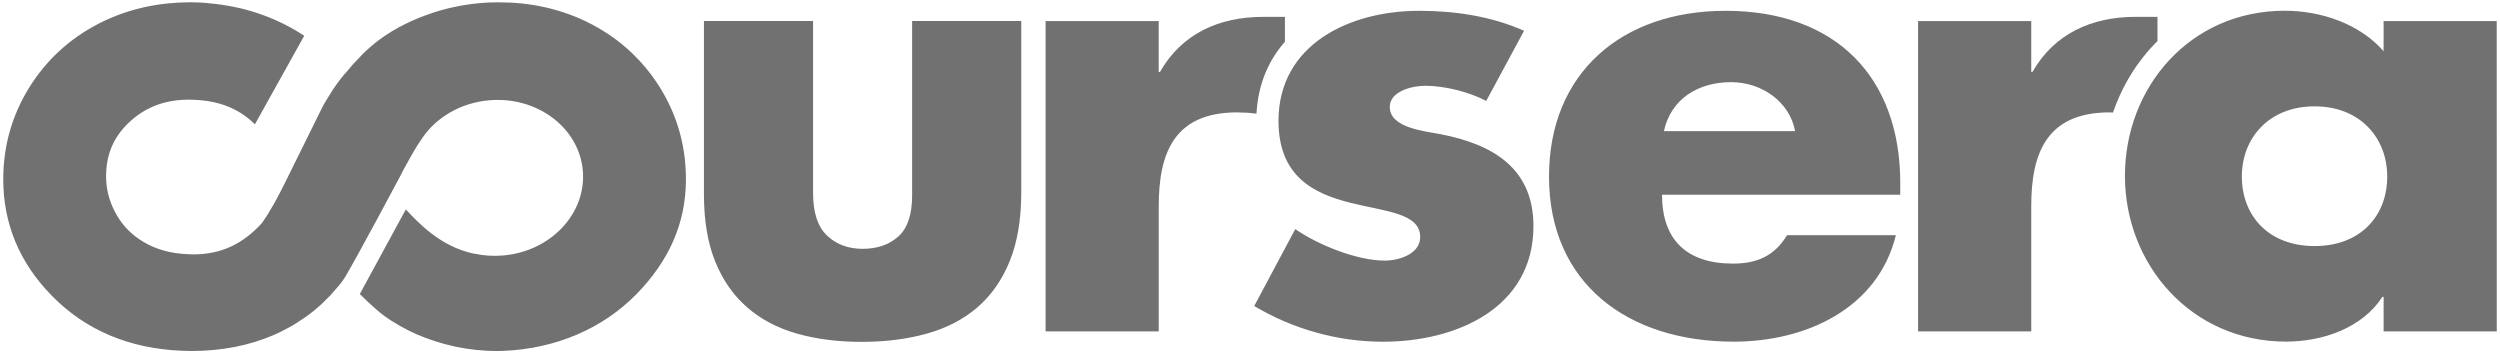
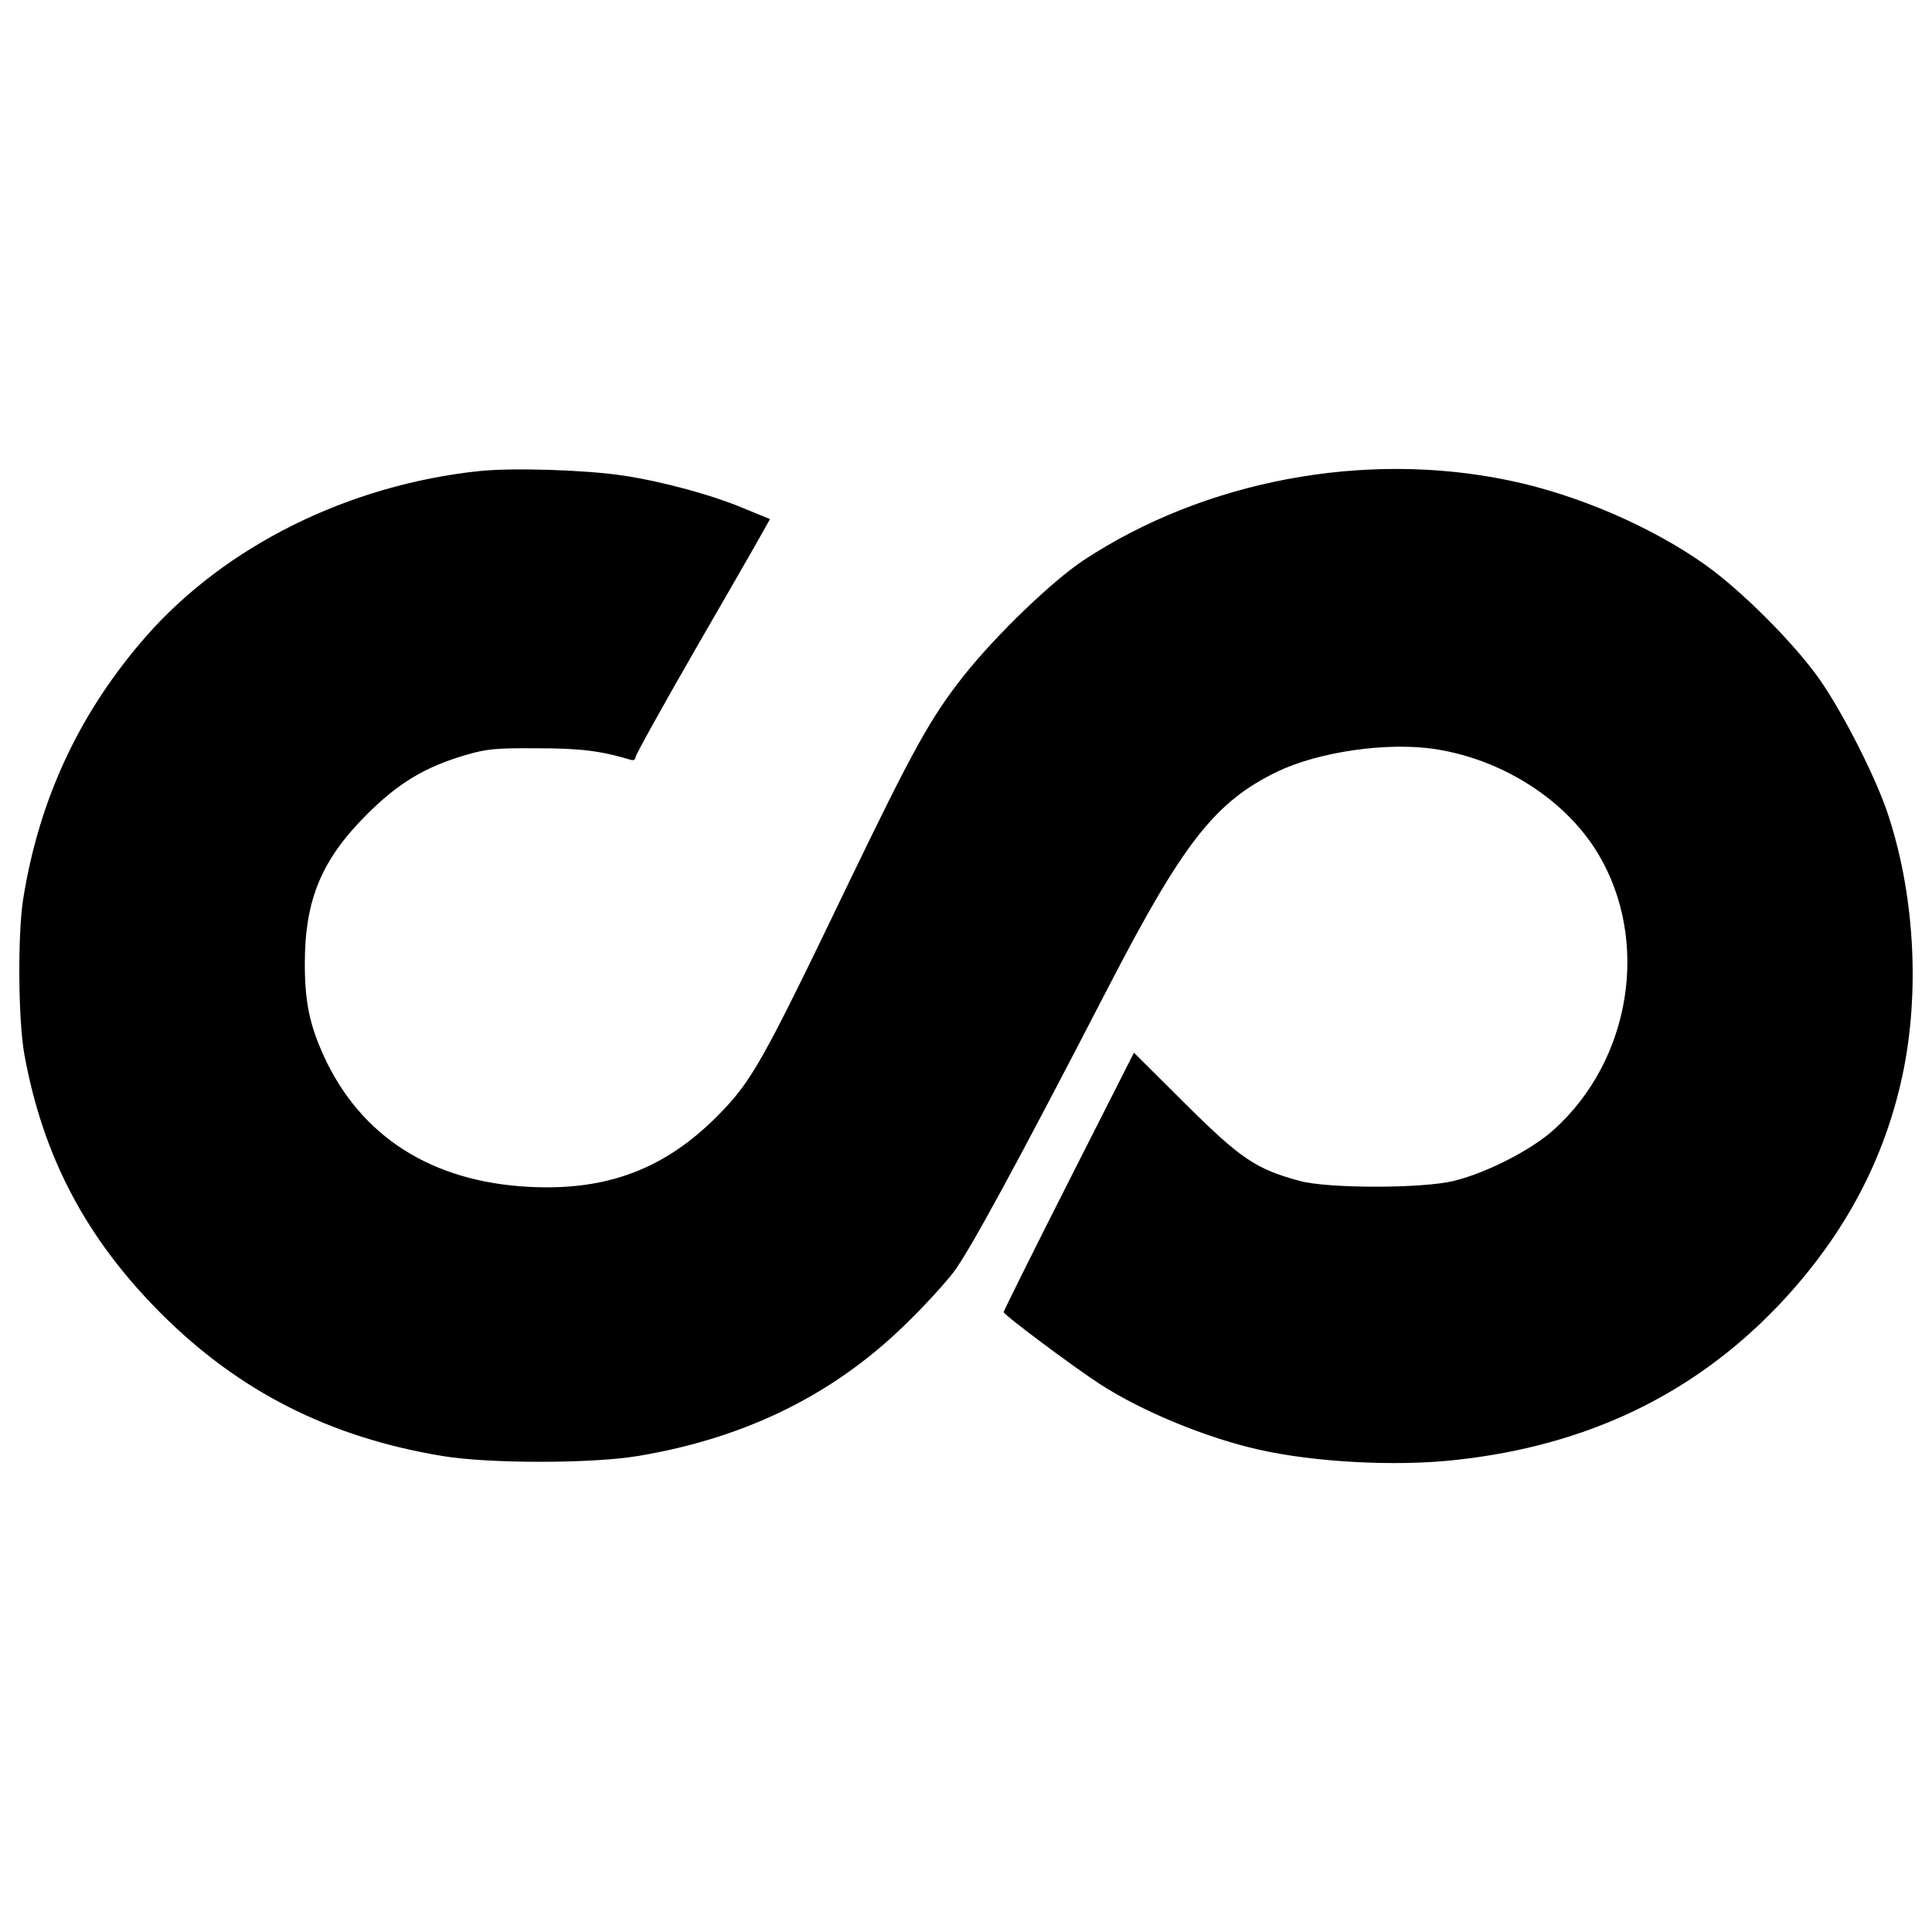
- <svg xmlns="http://www.w3.org/2000/svg" width="2500" height="352" viewBox="0 0 512 72" preserveAspectRatio="xMidYMid">
-   <g fill="#717172">
-     <path d="M257.329 23.234c.312-6 2.463-10.904 5.825-14.73V3.408h-4.468c-9.032 0-16.677 3.462-21.122 11.282h-.26V4.268h-23.165v63.555h23.17V42.166c0-10.89 3.186-19.192 16.043-19.192 1.4.01 2.71.09 3.977.26zM432.749 23.002c1.924-5.617 5.045-10.62 9.102-14.634V3.403h-4.46c-9.035 0-16.672 3.46-21.14 11.277h-.25V4.268h-23.18v63.555h23.18V42.166c0-10.89 3.196-19.192 16.053-19.192l.695.028zM304.381 20.619c-3.574-1.858-8.549-3.097-12.506-3.097-2.658 0-7.25 1.106-7.25 4.336 0 4.34 7.25 4.955 10.455 5.589 10.8 2.1 18.97 7.06 18.97 18.814 0 16.72-15.664 23.68-30.828 23.68-9.301 0-18.45-2.605-26.357-7.315l8.403-15.745c4.705 3.234 12.601 6.444 18.332 6.444 2.931 0 7.258-1.357 7.258-4.827 0-4.956-7.258-5.216-14.526-7.07-7.248-1.858-14.497-5.319-14.497-16.719 0-15.613 14.497-22.54 28.787-22.54 7.385 0 14.776 1.11 21.51 4.085l-7.75 14.365zM511.335 67.823h-23.17v-7.07h-.255c-4.075 6.318-12.114 9.164-19.74 9.164-19.368 0-32.982-15.736-32.982-33.95 0-18.195 13.372-33.813 32.721-33.813 7.509 0 15.415 2.724 20.252 8.294v-6.18h23.165l.01 63.555zM459.13 36.104c0 8.048 5.484 14.243 14.894 14.243 9.42 0 14.88-6.185 14.88-14.243 0-7.806-5.46-14.37-14.88-14.37-9.41.006-14.894 6.564-14.894 14.37zM389.167 39.83h-48.783c0 9.16 4.979 14.11 14.525 14.11 4.965 0 8.526-1.603 11.079-5.82h22.29c-3.693 14.993-18.342 21.807-33.236 21.807-21.633 0-37.804-11.902-37.804-33.818 0-21.183 14.88-33.94 36.144-33.94 22.663 0 35.794 13.632 35.794 35.302l-.01 2.36zm-21.524-13.017c-1.15-6.071-6.88-10.034-13.112-10.034-6.757 0-12.337 3.457-13.76 10.034h26.872zM140.442 34.998a46.18 46.18 0 0 0-.104-1.627v-.019c-.52-5.896-2.468-11.414-5.773-16.398a35.853 35.853 0 0 0-5.05-6.052c-2.757-2.653-5.949-4.847-9.547-6.582-5.414-2.586-11.396-3.891-17.779-3.891-.624 0-1.277.009-1.934.033-4.482.203-8.818 1.054-12.894 2.553-4.11 1.485-7.689 3.447-10.616 5.802-.595.473-1.243 1.054-1.938 1.693l-.502.491-.685.728H73.629l-.321.317-.156.17-.818.861a57.116 57.116 0 0 0-1.721 2.029l-.005-.01-.02-.019c-1.12 1.362-2.155 2.771-2.917 4.038a69.432 69.432 0 0 0-1.503 2.487l-6.681 13.51.009.009-.35.686-.738 1.494c-1.465 2.965-3.035 5.92-4.79 8.36-3.91 4.288-8.33 6.388-14.014 6.388-.398 0-.804-.02-1.22-.043-3.424-.137-6.36-.945-8.965-2.487a16.85 16.85 0 0 1-.81-.51c-2.127-1.414-3.758-3.23-4.978-5.495-1.376-2.568-1.986-5.192-1.9-7.972.004-.076.009-.142.009-.204.184-4.425 1.872-7.868 5.272-10.842a18.27 18.27 0 0 1 2.596-1.858c.127-.076.255-.147.383-.213 2.525-1.376 5.4-2.061 8.695-2.061l1.026.028c5.235.199 9.273 1.835 12.493 5.026l10.1-18.133c-2.417-1.617-5.145-3.008-8.152-4.138-.114-.042-.232-.09-.35-.127-.36-.128-.714-.26-1.083-.379-3.196-1.068-6.549-1.725-10-2.023-.086-.015-.18-.024-.265-.033-.53-.034-1.069-.1-1.598-.123A53.118 53.118 0 0 0 39.13.424h-.327c-6.35.023-12.25 1.324-17.646 3.9-6.043 2.913-10.942 7.155-14.573 12.62C2.963 22.412.986 28.479.703 34.99a39.186 39.186 0 0 0-.038 1.655C.66 45.75 3.98 53.76 10.58 60.484c6.89 7.055 15.85 10.857 26.607 11.306.69.028 1.372.047 2.052.047 6.086 0 11.717-1.083 16.767-3.248 1.263-.54 2.488-1.173 3.74-1.877.682-.393 1.325-.809 1.963-1.253l.473-.317.794-.544a30.554 30.554 0 0 0 2.719-2.218l.303-.288a44.58 44.58 0 0 0 1.503-1.485l1.811-2.047.69-.866.322-.472.322-.464c2.69-4.52 11.447-20.97 11.447-20.97v-.033l.52-1.003.435-.785c1.291-2.35 2.223-4.019 3.457-5.773l.033-.052c2.88-4.175 7.83-7.15 13.665-7.65 9.788-.842 18.365 5.588 19.155 14.364.785 8.776-6.516 16.573-16.304 17.42-2.038.175-4.019.038-5.887-.374l-.047.02c-7.182-1.495-11.755-6.734-14.01-9.075l-9.42 17.32s2.928 2.951 4.933 4.426c2.01 1.47 4.605 2.918 6.676 3.816 5.026 2.147 10.492 3.433 16.53 3.433.7 0 .559 0 1.287-.028 10.747-.45 20.327-4.568 27.236-11.623 6.544-6.7 10.095-14.35 10.128-23.406v-.27a55.104 55.104 0 0 0-.038-1.517zM176.473 69.97c-4.885 0-9.315-.568-13.292-1.703-3.977-1.135-7.372-2.927-10.185-5.385-2.823-2.46-4.998-5.59-6.53-9.386-1.532-3.797-2.298-8.374-2.298-13.708V4.254h22.351v35.25c0 3.996.955 6.89 2.86 8.696 1.911 1.81 4.337 2.714 7.278 2.714 3.007 0 5.447-.842 7.33-2.53 1.872-1.688 2.817-4.487 2.817-8.421V4.253h22.351V39.32c0 5.523-.784 10.218-2.35 14.081-1.565 3.868-3.773 7.027-6.615 9.485-2.856 2.46-6.293 4.246-10.336 5.386-4.043 1.13-8.502 1.697-13.381 1.697z" />
+ <svg xmlns="http://www.w3.org/2000/svg" version="1.1" x="0px" y="0px" viewBox="0 0 1000 1000" enable-background="new 0 0 1000 1000" xml:space="preserve">
+   <g>
+     <g transform="translate(0,338) scale(0.1,-0.1)">
+       <path d="M2478.9,941.6C1803,869.5,1168.4,555.3,756.1,86.3C412.8-306.1,202.8-753.6,120-1273.2c-29.1-182.4-26-626.9,6.1-804.7c96.6-530.3,320.3-953.4,708.1-1341.2c403.1-403.1,872.1-640.7,1456.1-737.2c237.6-39.9,774-39.9,1011.6,0c568.6,95,1031.5,326.5,1410.1,706.6c85.8,84.3,185.5,194.7,223.8,245.2c79.7,104.2,329.5,562.5,803.2,1479.1c386.3,746.5,551.8,956.4,872.1,1111.2c216.1,104.2,574.8,154.8,820,116.5c351-55.2,675.9-265.2,841.5-542.6c268.2-449.1,170.1-1065.3-228.4-1425.5c-113.4-104.2-349.5-225.3-519.6-266.7c-162.5-39.8-651.4-39.8-797,0c-226.8,61.3-306.6,115-594.7,401.6l-263.6,262.1l-337.2-665.2c-185.5-366.3-337.2-671.3-337.2-677.5c0-13.8,358.7-282,502.7-375.5c217.7-139.5,544.1-274.4,815.4-335.7c288.1-65.9,712.7-88.9,1023.9-53.7c675.9,73.6,1226.2,337.2,1666.1,797c325,341.8,534.9,721.9,634.6,1151.1c101.2,430.7,78.2,951.8-61.3,1381C9715-654,9538.8-307.6,9414.6-131.3c-133.4,187-400,453.7-587,587C8547.1,655,8159.3,822,7806.8,894.1c-744.9,154.8-1572.6-1.5-2198-413.8C5444.8,371.4,5156.6,94,4989.6-116c-173.2-219.2-262.1-380.1-603.9-1088.3c-438.4-912-495.1-1013.1-669.8-1189.4c-274.4-277.4-574.8-390.8-977.9-369.4c-502.7,26.1-869.1,259-1060.7,674.4c-73.6,160.9-99.6,280.5-99.6,479.8c0,331.1,85.8,538,320.3,772.5c165.5,165.5,305,248.3,516.5,309.6c104.2,30.7,154.8,35.2,366.3,33.7c226.8,0,331.1-13.8,484.3-59.8c13.8-4.6,24.5,1.5,24.5,13.8c0,10.7,134.9,254.4,298.9,539.5c165.5,286.6,321.9,557.9,347.9,605.4l49.1,87.4l-134.9,55.2c-162.5,69-421.5,139.5-625.4,170.1C3033.8,947.7,2655.2,960,2478.9,941.6z" />
+     </g>
  </g>
</svg>
